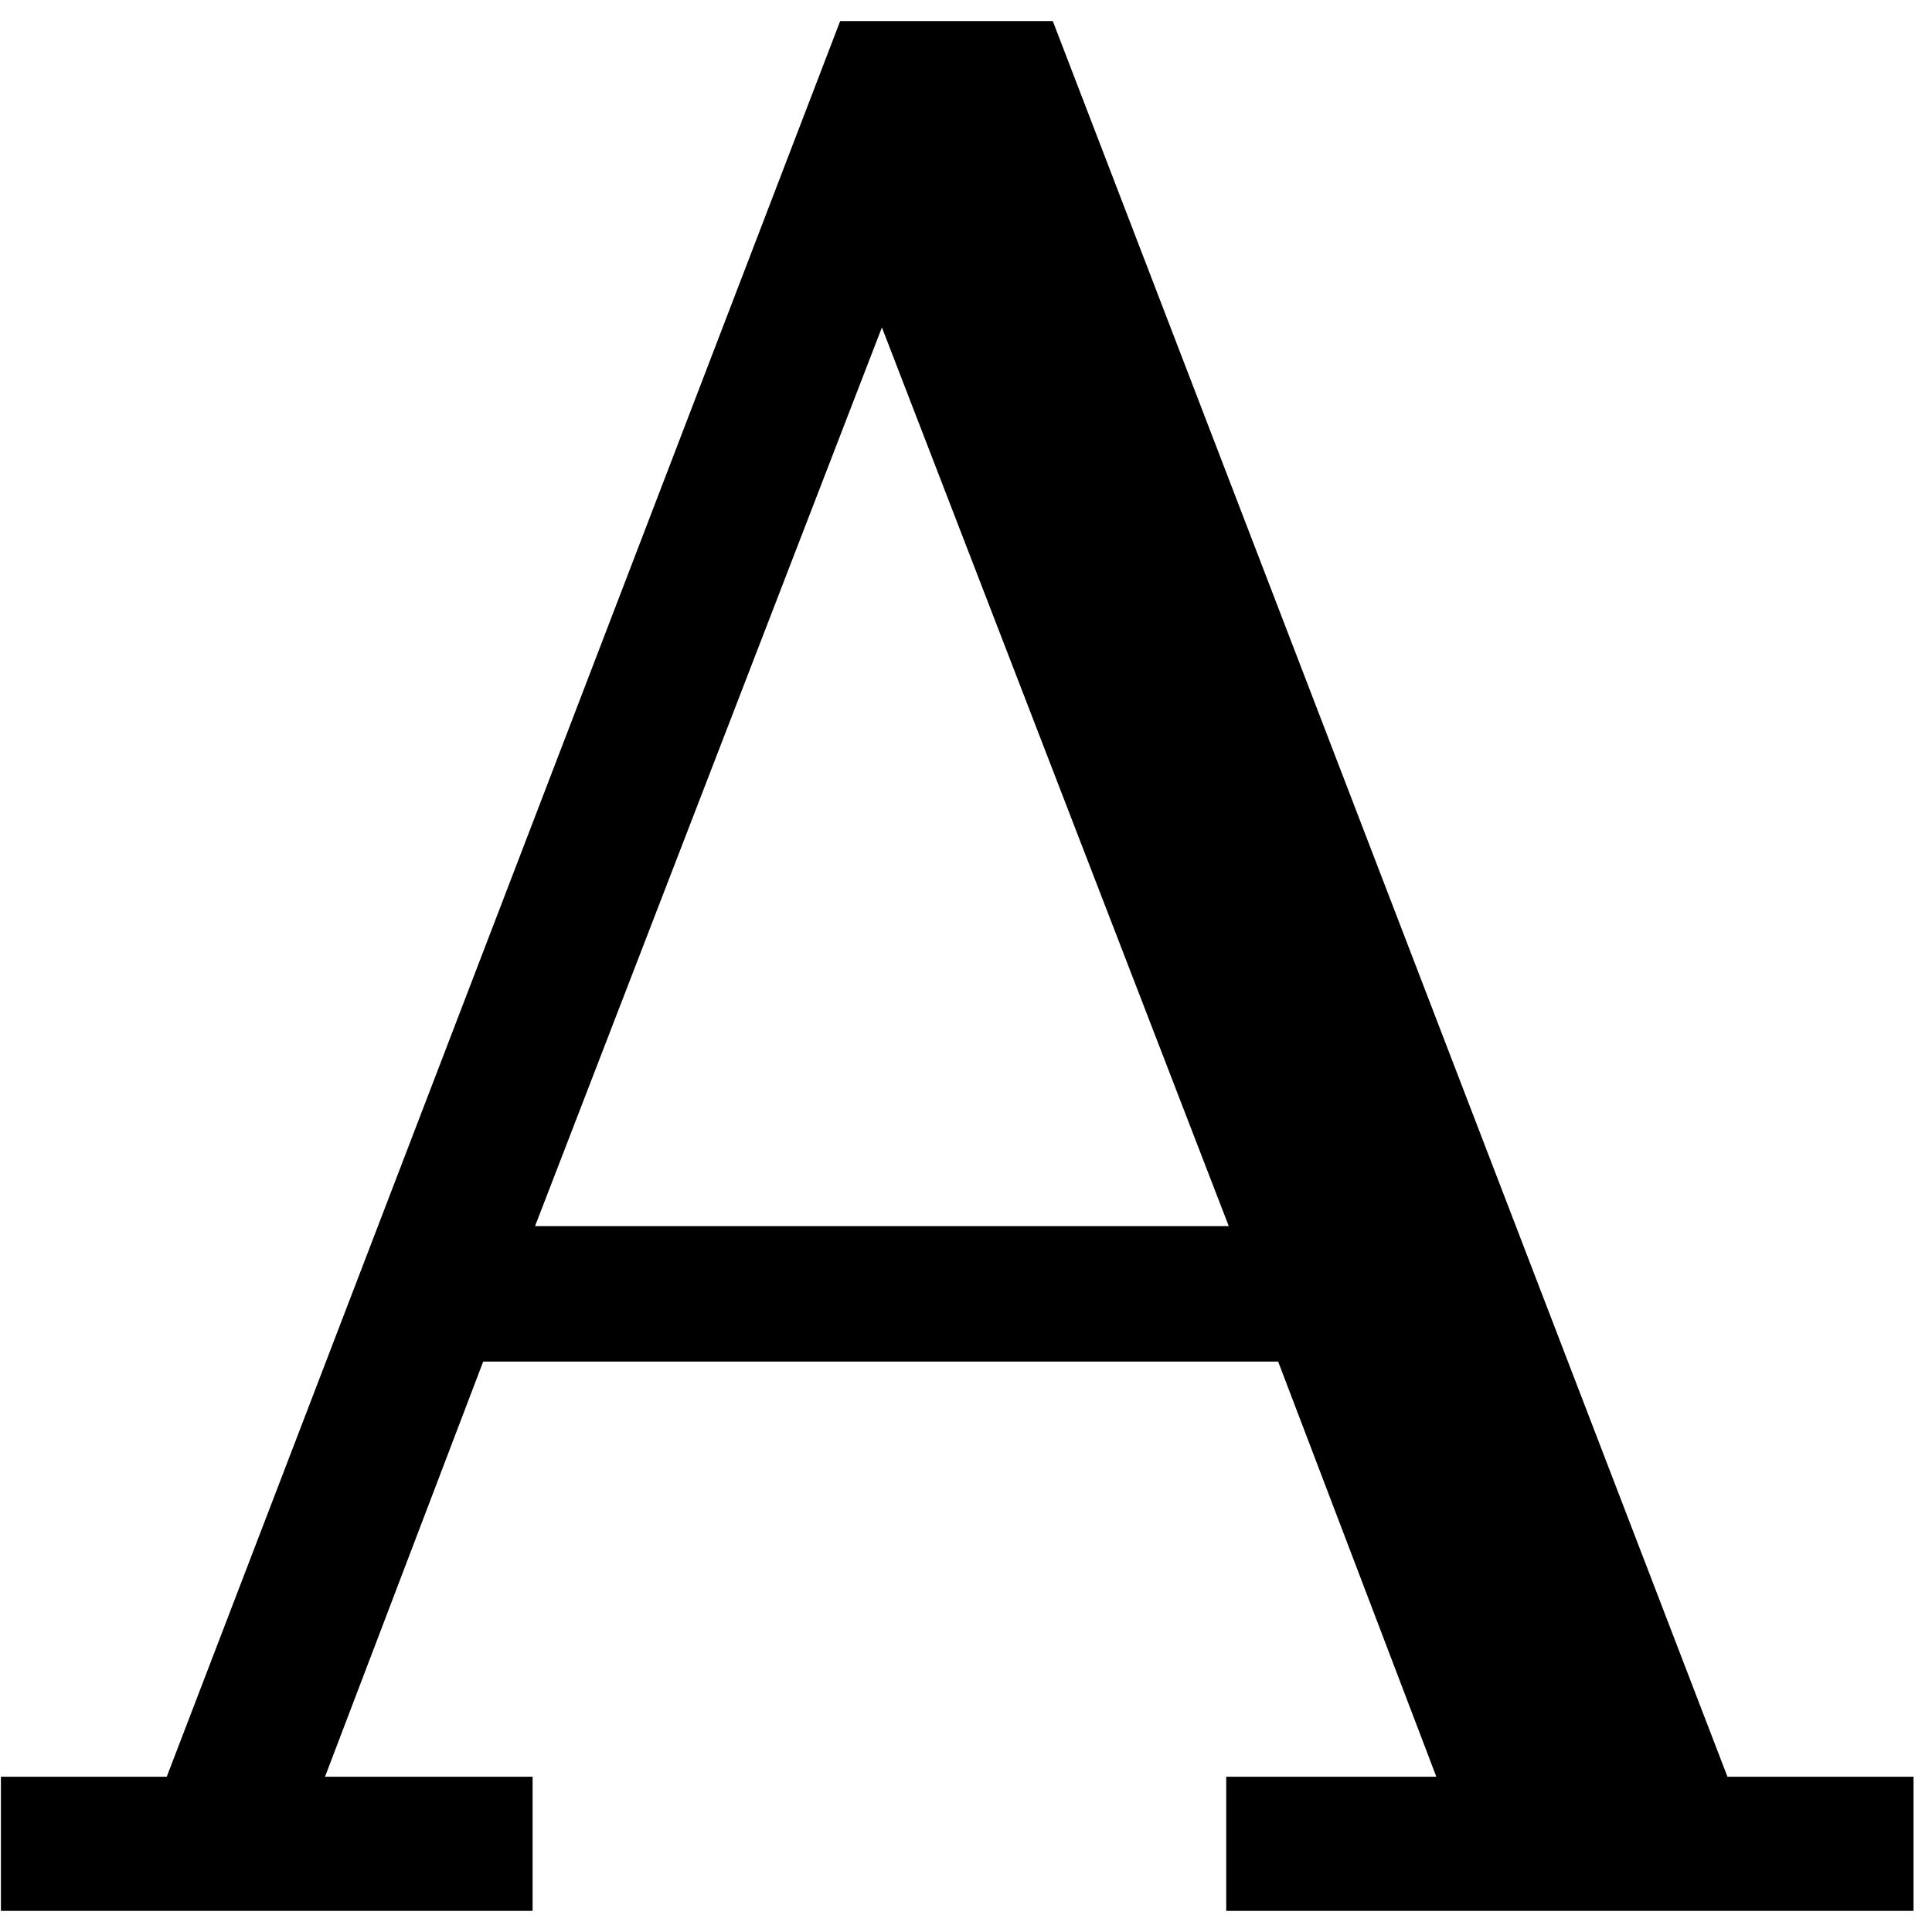
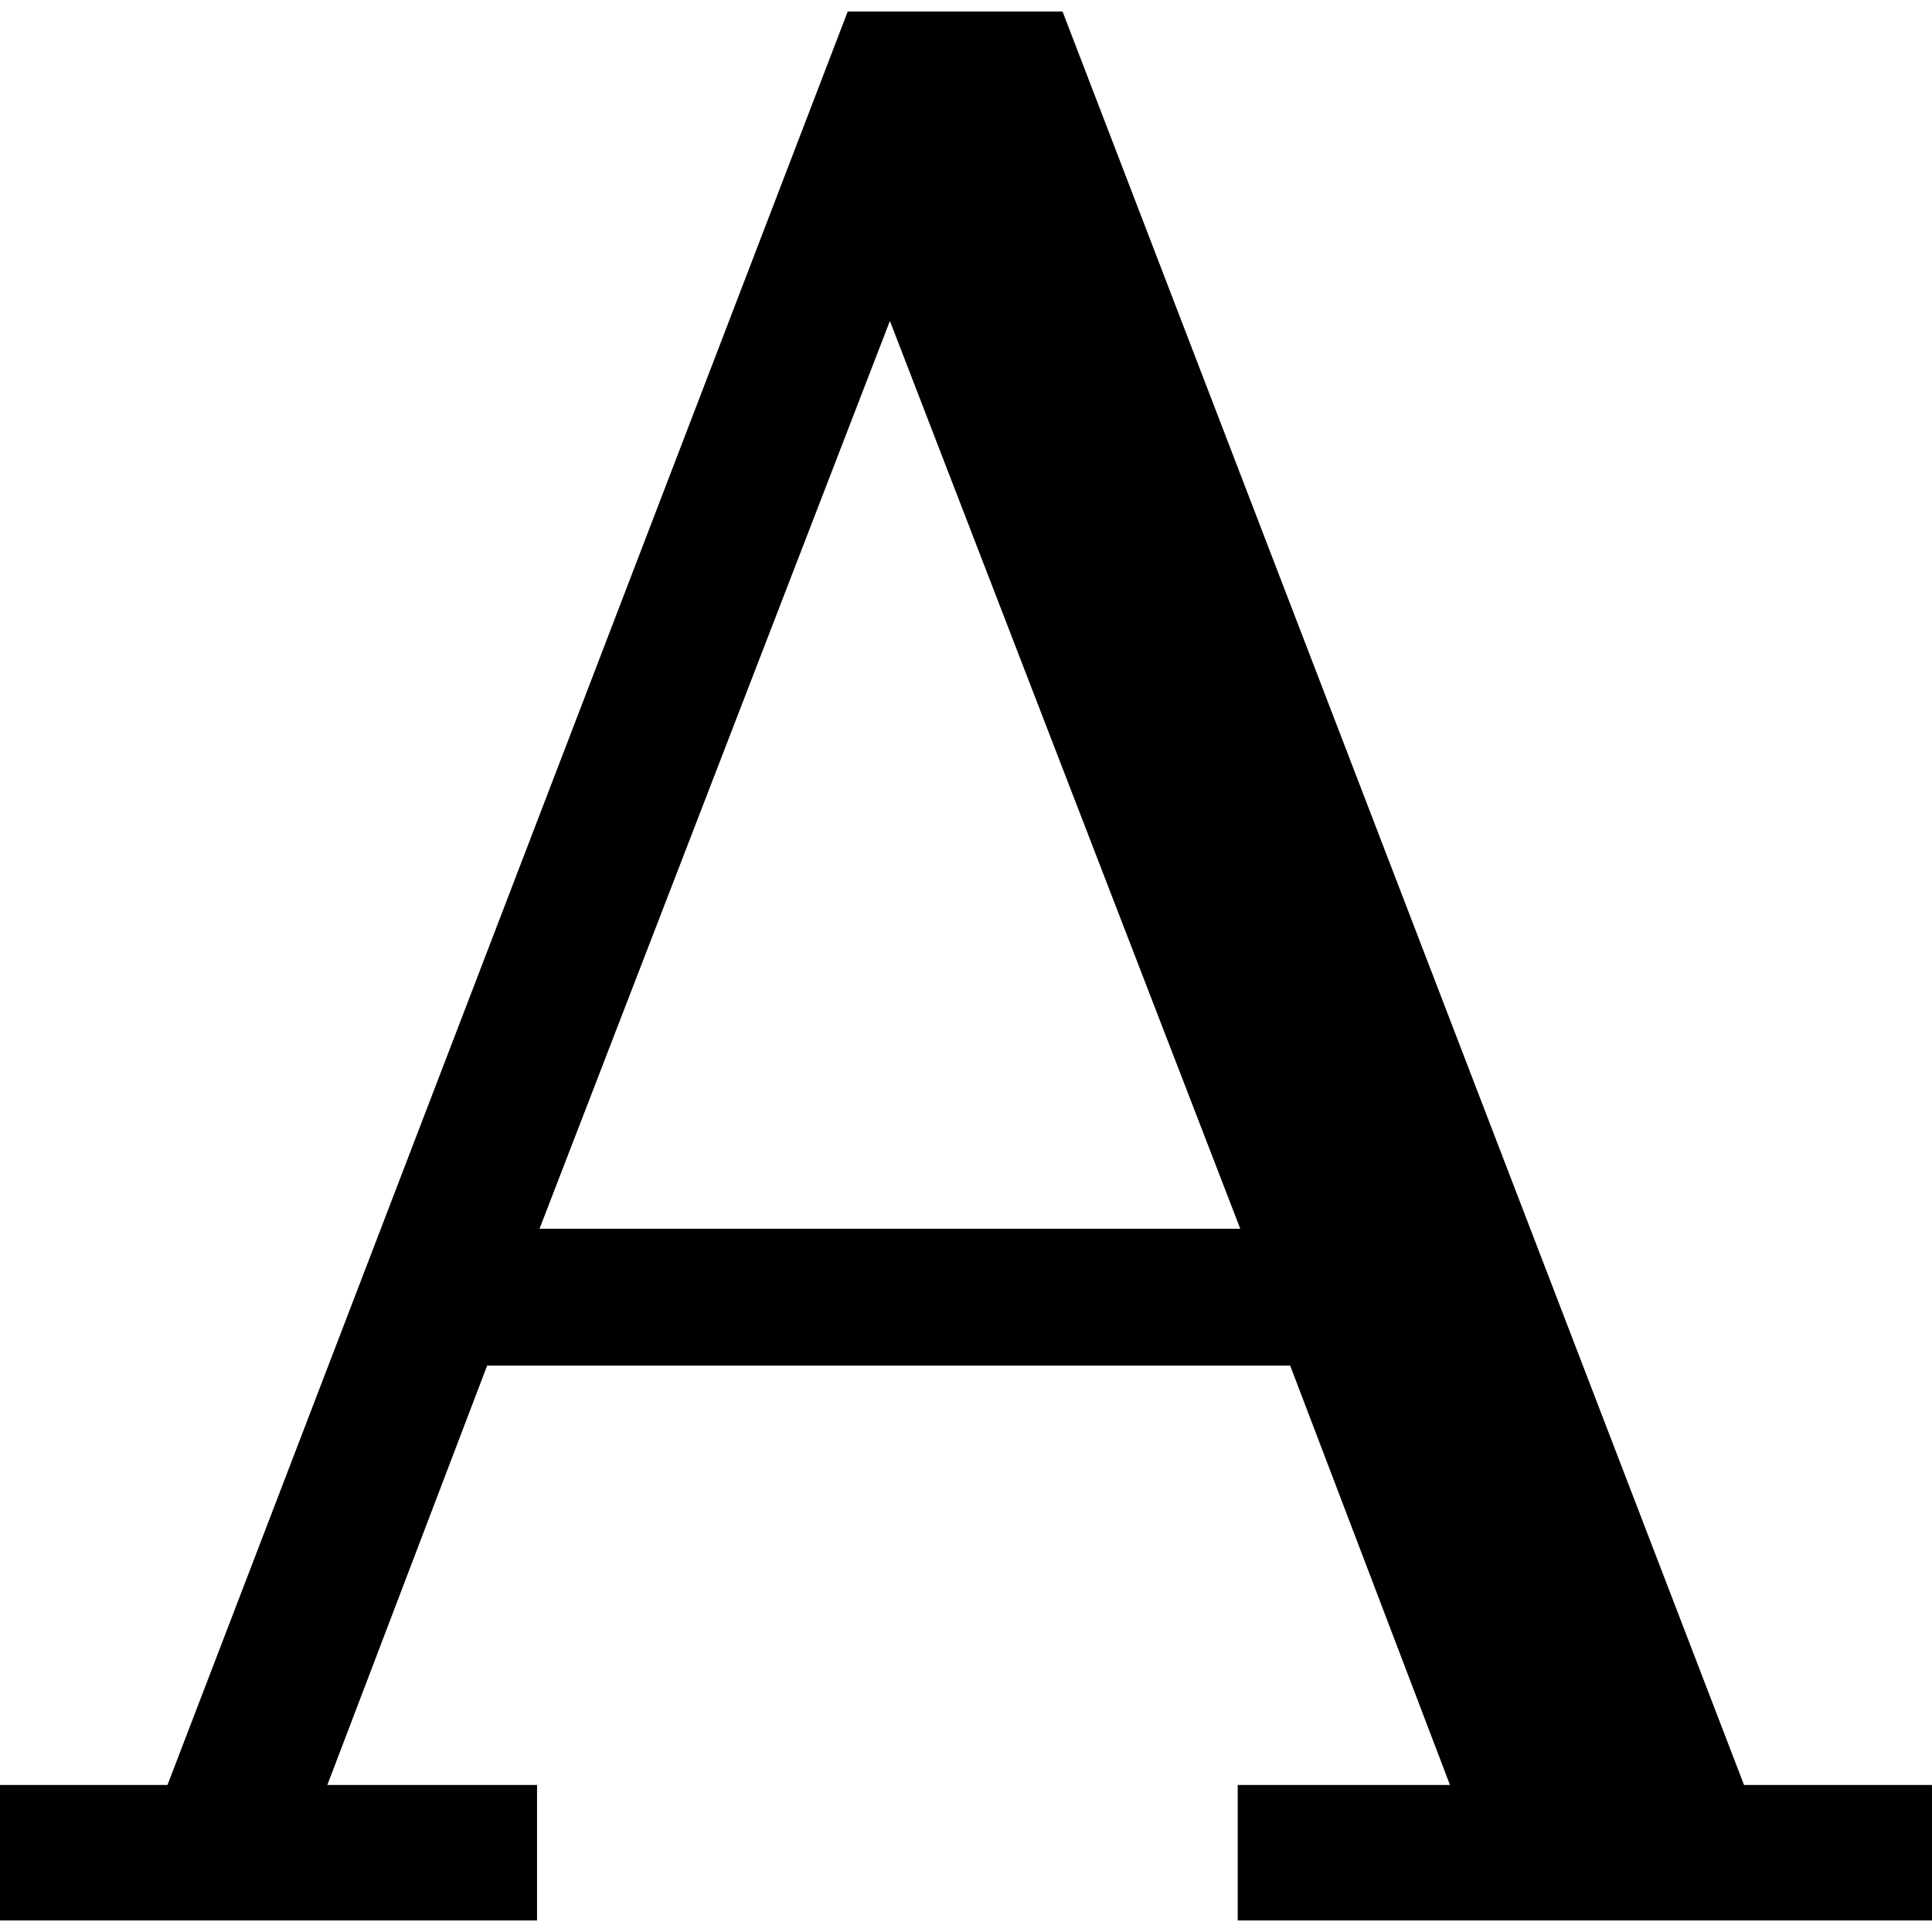
- <svg xmlns="http://www.w3.org/2000/svg" width="987.979" height="997.019" id="svg2" version="1.0">
+ <svg xmlns="http://www.w3.org/2000/svg" width="512" height="512" id="svg2" version="1.0">
  <defs id="defs4" />
-   <g id="layer1" transform="translate(-374.2178,422.7827)">
-     <g transform="matrix(33.44434,0,0,33.44434,-11294.01,-18961.578)" style="font-size:40px;font-style:normal;font-variant:normal;font-weight:normal;font-stretch:normal;text-align:start;line-height:125%;letter-spacing:0px;word-spacing:0px;writing-mode:lr-tb;text-anchor:start;fill:#000000;fill-opacity:1;stroke:none;font-family:Serif;-inkscape-font-specification:Serif" id="text10494">
+   <g id="layer1" transform="translate(-374.2178,-62.23637)">
+     <g transform="matrix(17.34904,0,0,17.34904,-5678.855,-9557.245)" style="font-size:40px;font-style:normal;font-variant:normal;font-weight:normal;font-stretch:normal;text-align:start;line-height:125%;letter-spacing:0px;word-spacing:0px;writing-mode:lr-tb;text-anchor:start;fill:#000000;fill-opacity:1;stroke:none;font-family:Serif;-inkscape-font-specification:Serif" id="text10494">
      <path d="m 357.142,573.237 10.703,0 -5.352,-13.867 -5.352,13.867 m -8.242,10.566 0,-2.07 2.559,0 10.391,-27.09 3.281,0 10.41,27.09 2.871,0 0,2.07 -10.605,0 0,-2.07 3.242,0 -2.441,-6.406 -12.266,0 -2.441,6.406 3.203,0 0,2.07 -8.203,0" id="path10499" />
    </g>
  </g>
</svg>
